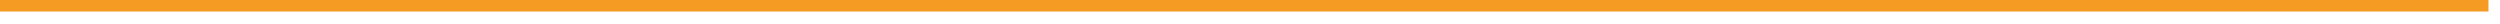
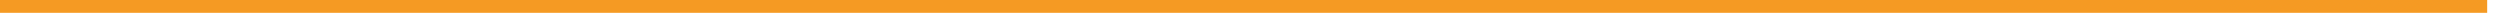
- <svg xmlns="http://www.w3.org/2000/svg" version="1.1" width="217px" height="2px">
-   <g transform="matrix(1 0 0 1 -1271 -317 )">
-     <path d="M 1271 317.5  L 1487 317.5  " stroke-width="1" stroke="#f59a23" fill="none" />
+ <svg xmlns="http://www.w3.org/2000/svg" version="1.1" width="195px" height="2px">
+   <g transform="matrix(1 0 0 1 -1300 -134 )">
+     <path d="M 1300 134.5  L 1494 134.5  " stroke-width="1" stroke="#f59a23" fill="none" />
  </g>
</svg>
